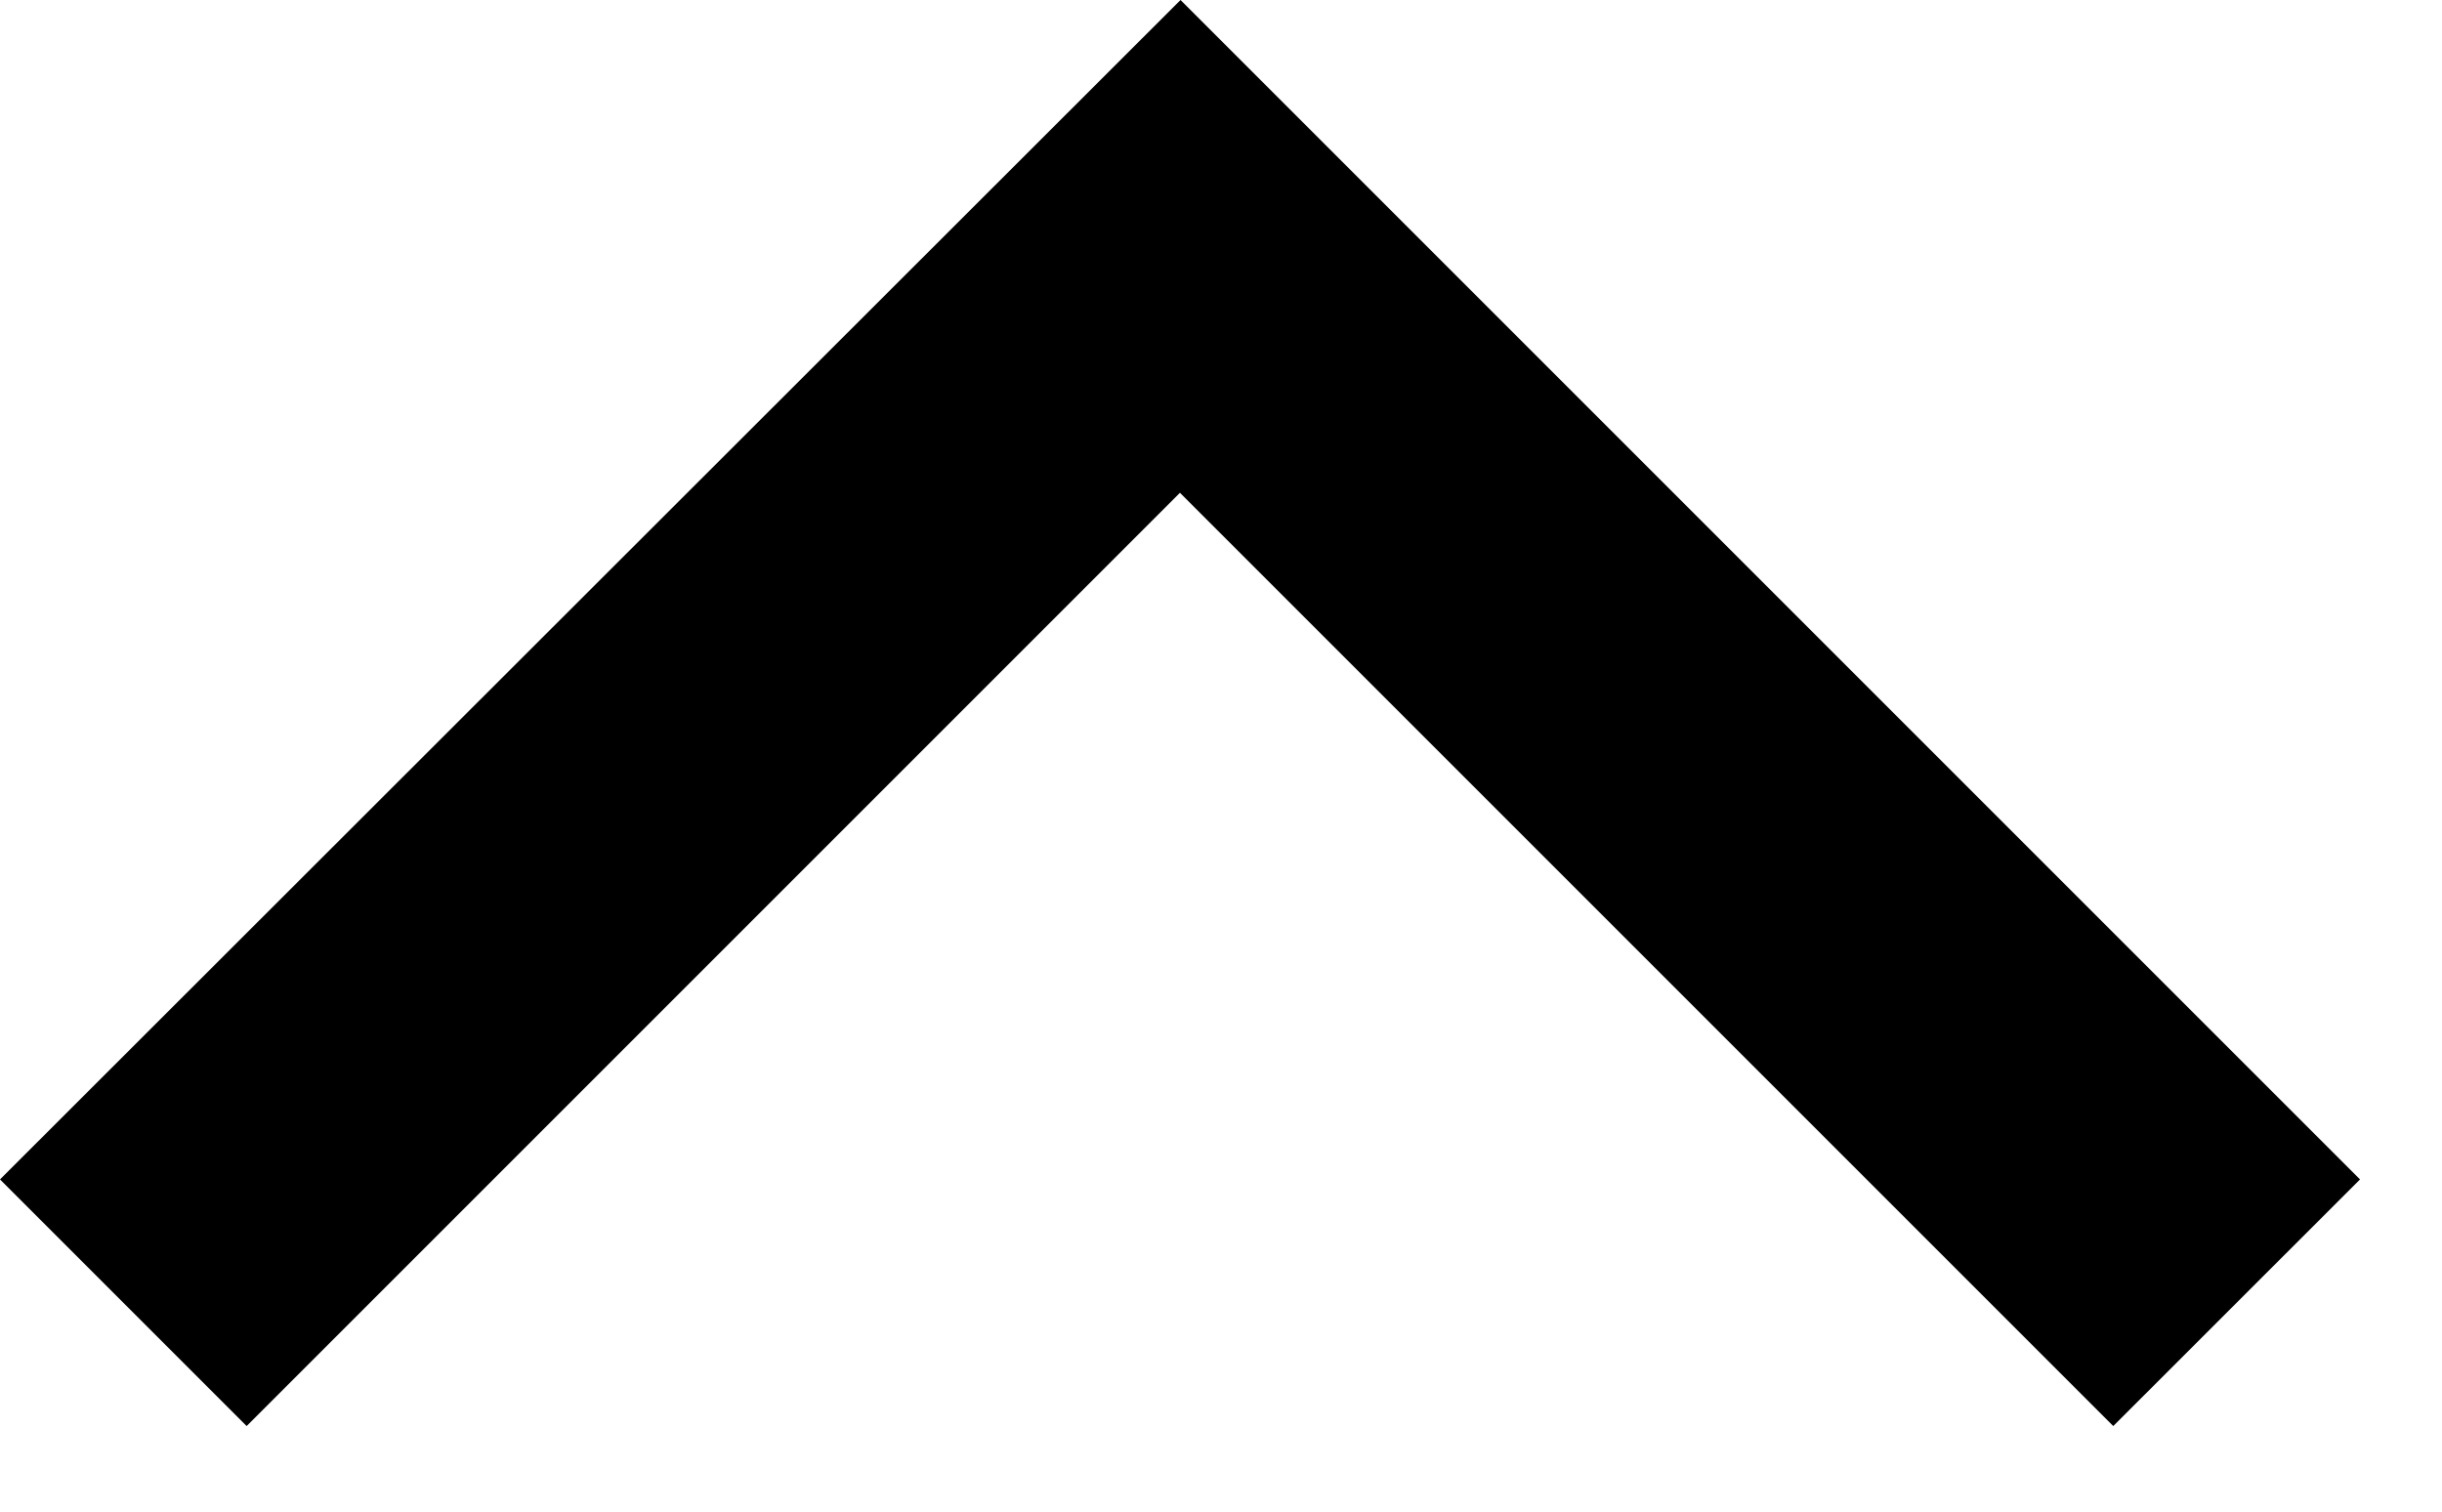
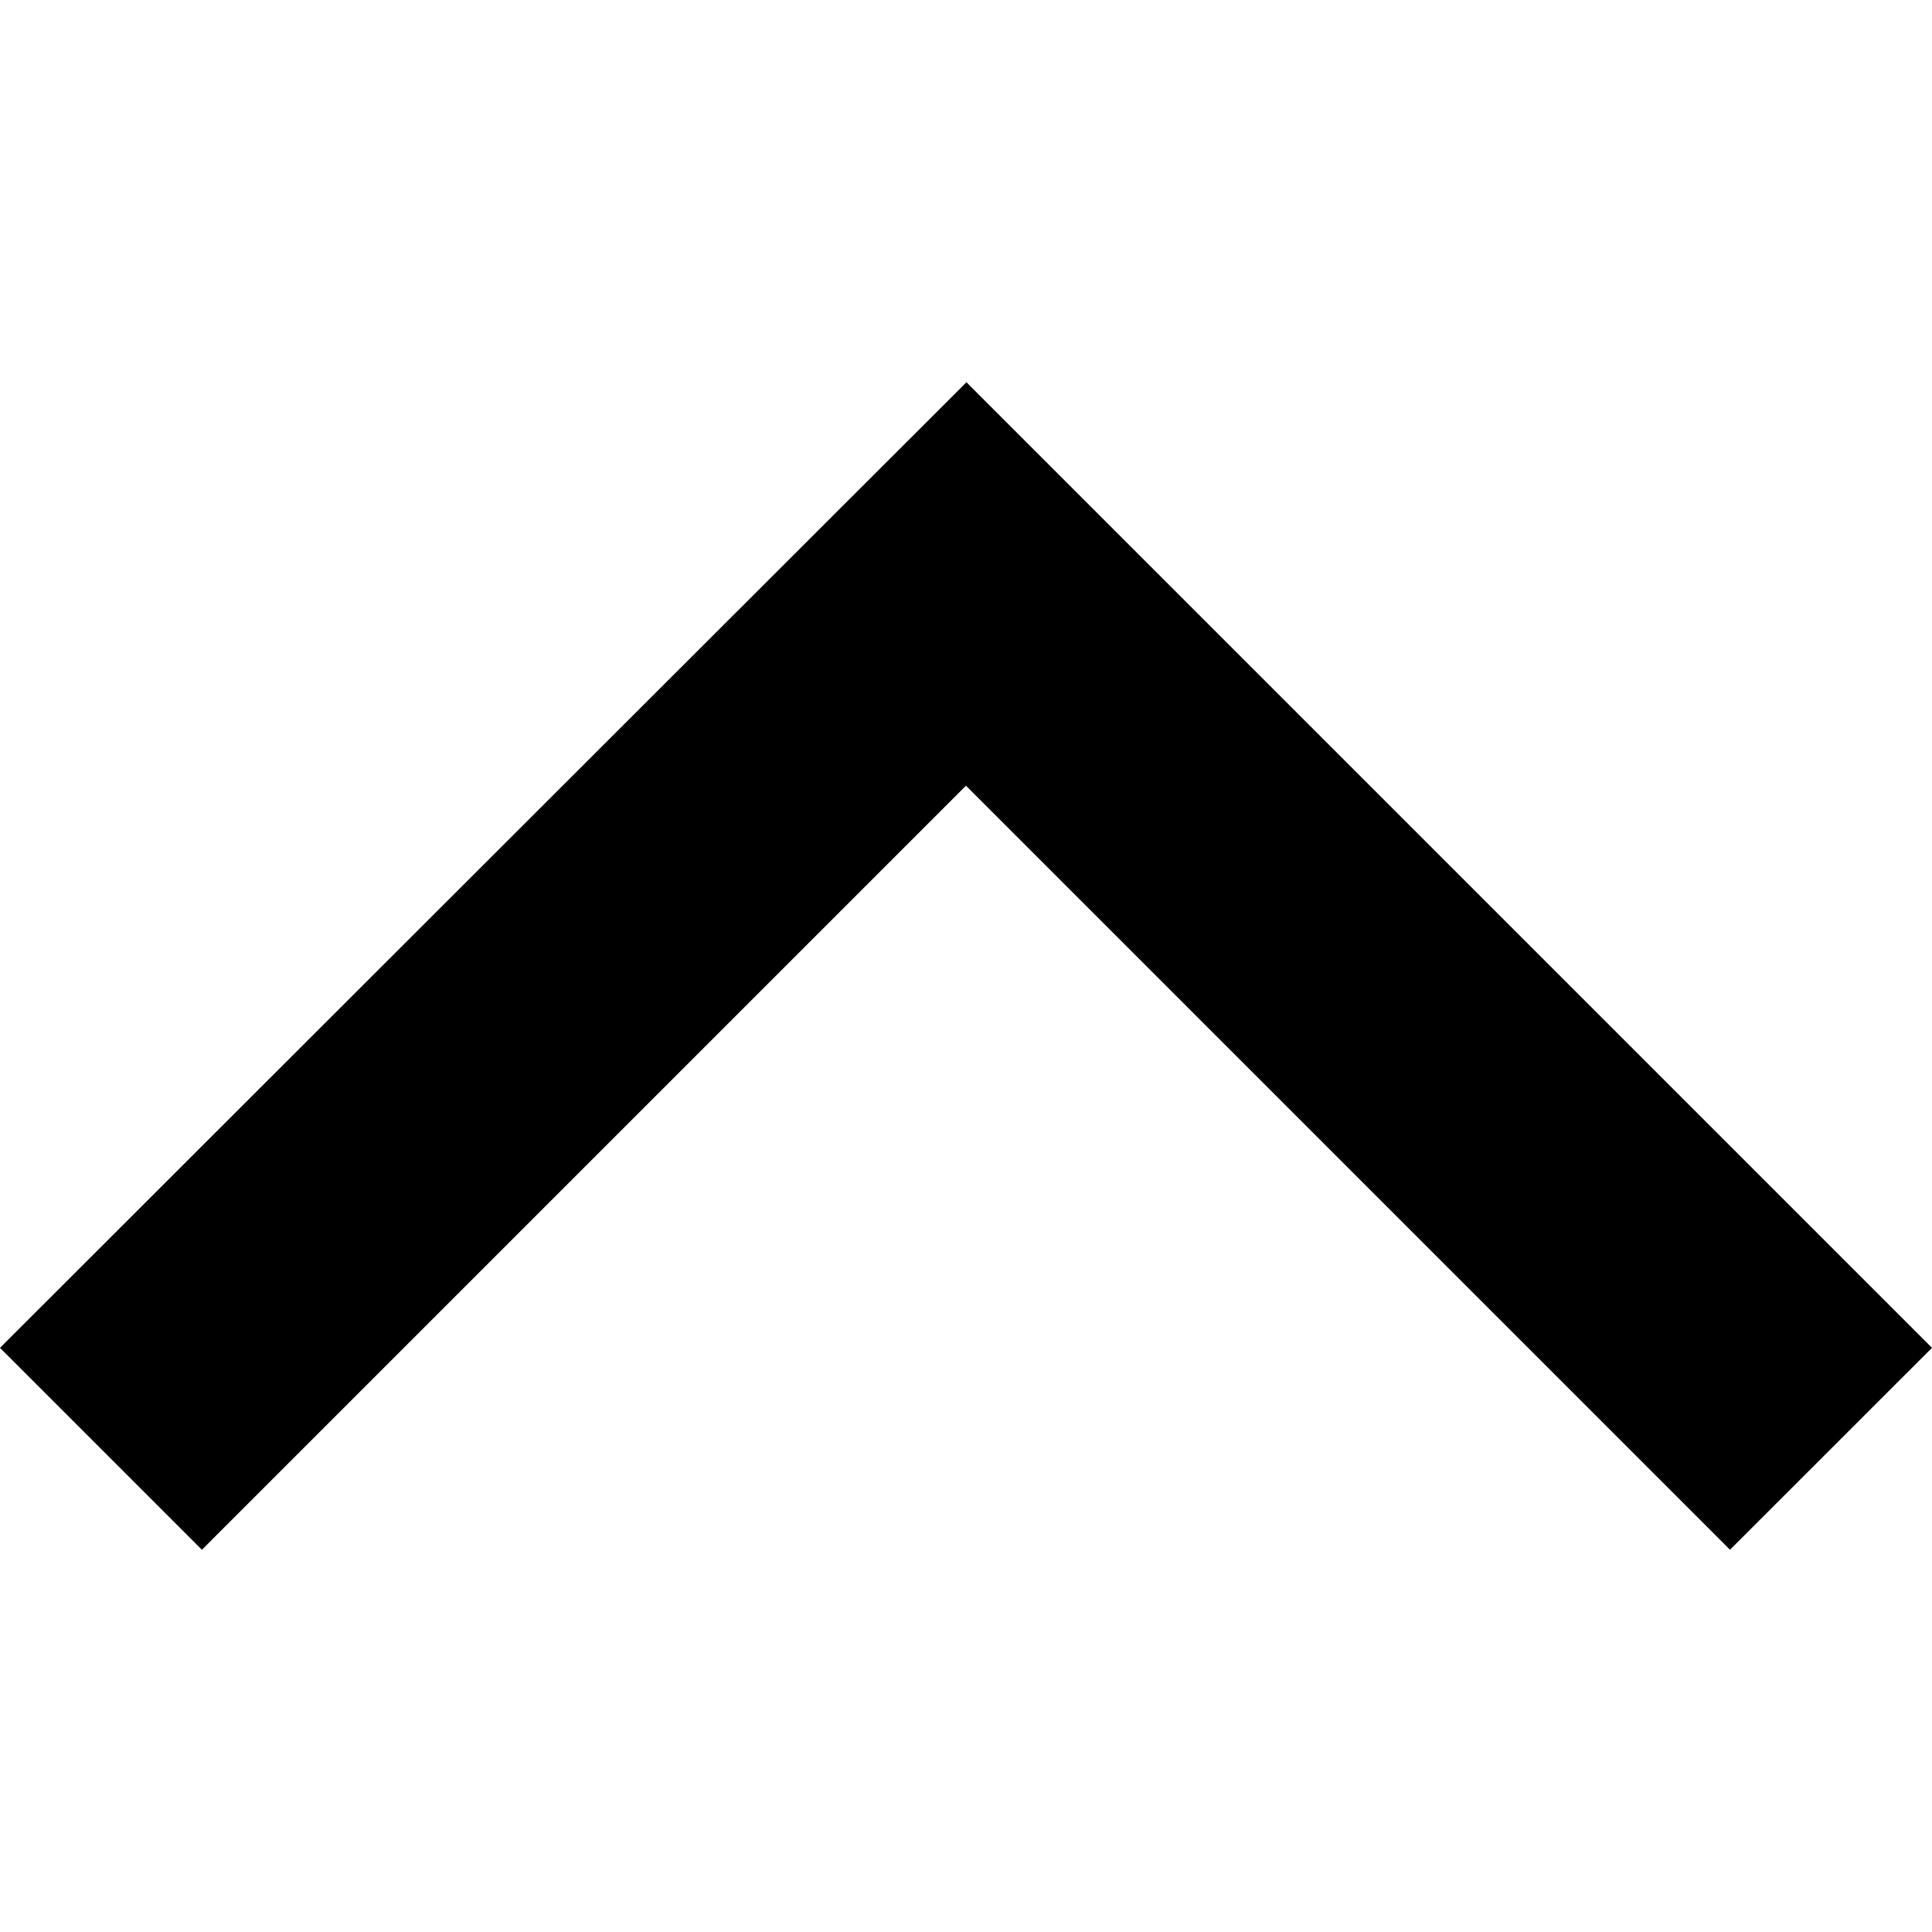
- <svg xmlns="http://www.w3.org/2000/svg" width="21" height="13" viewBox="0 0 21 13">
-   <polygon fill-rule="evenodd" points="98.152 199 88 209.143 90.121 211.264 98.147 203.238 106.173 211.264 108.295 209.143" transform="translate(-88 -199)" />
+ <svg xmlns="http://www.w3.org/2000/svg" xmlns:ns1="https://boxy-svg.com" width="1000px" height="1000px" viewBox="0 0 1000 1000">
+   <polygon fill-rule="evenodd" points="500.223 197.856 0 697.635 104.509 802.144 499.975 406.676 895.443 802.144 1000 697.635" ns1:origin="0.5 0.496452" />
</svg>
